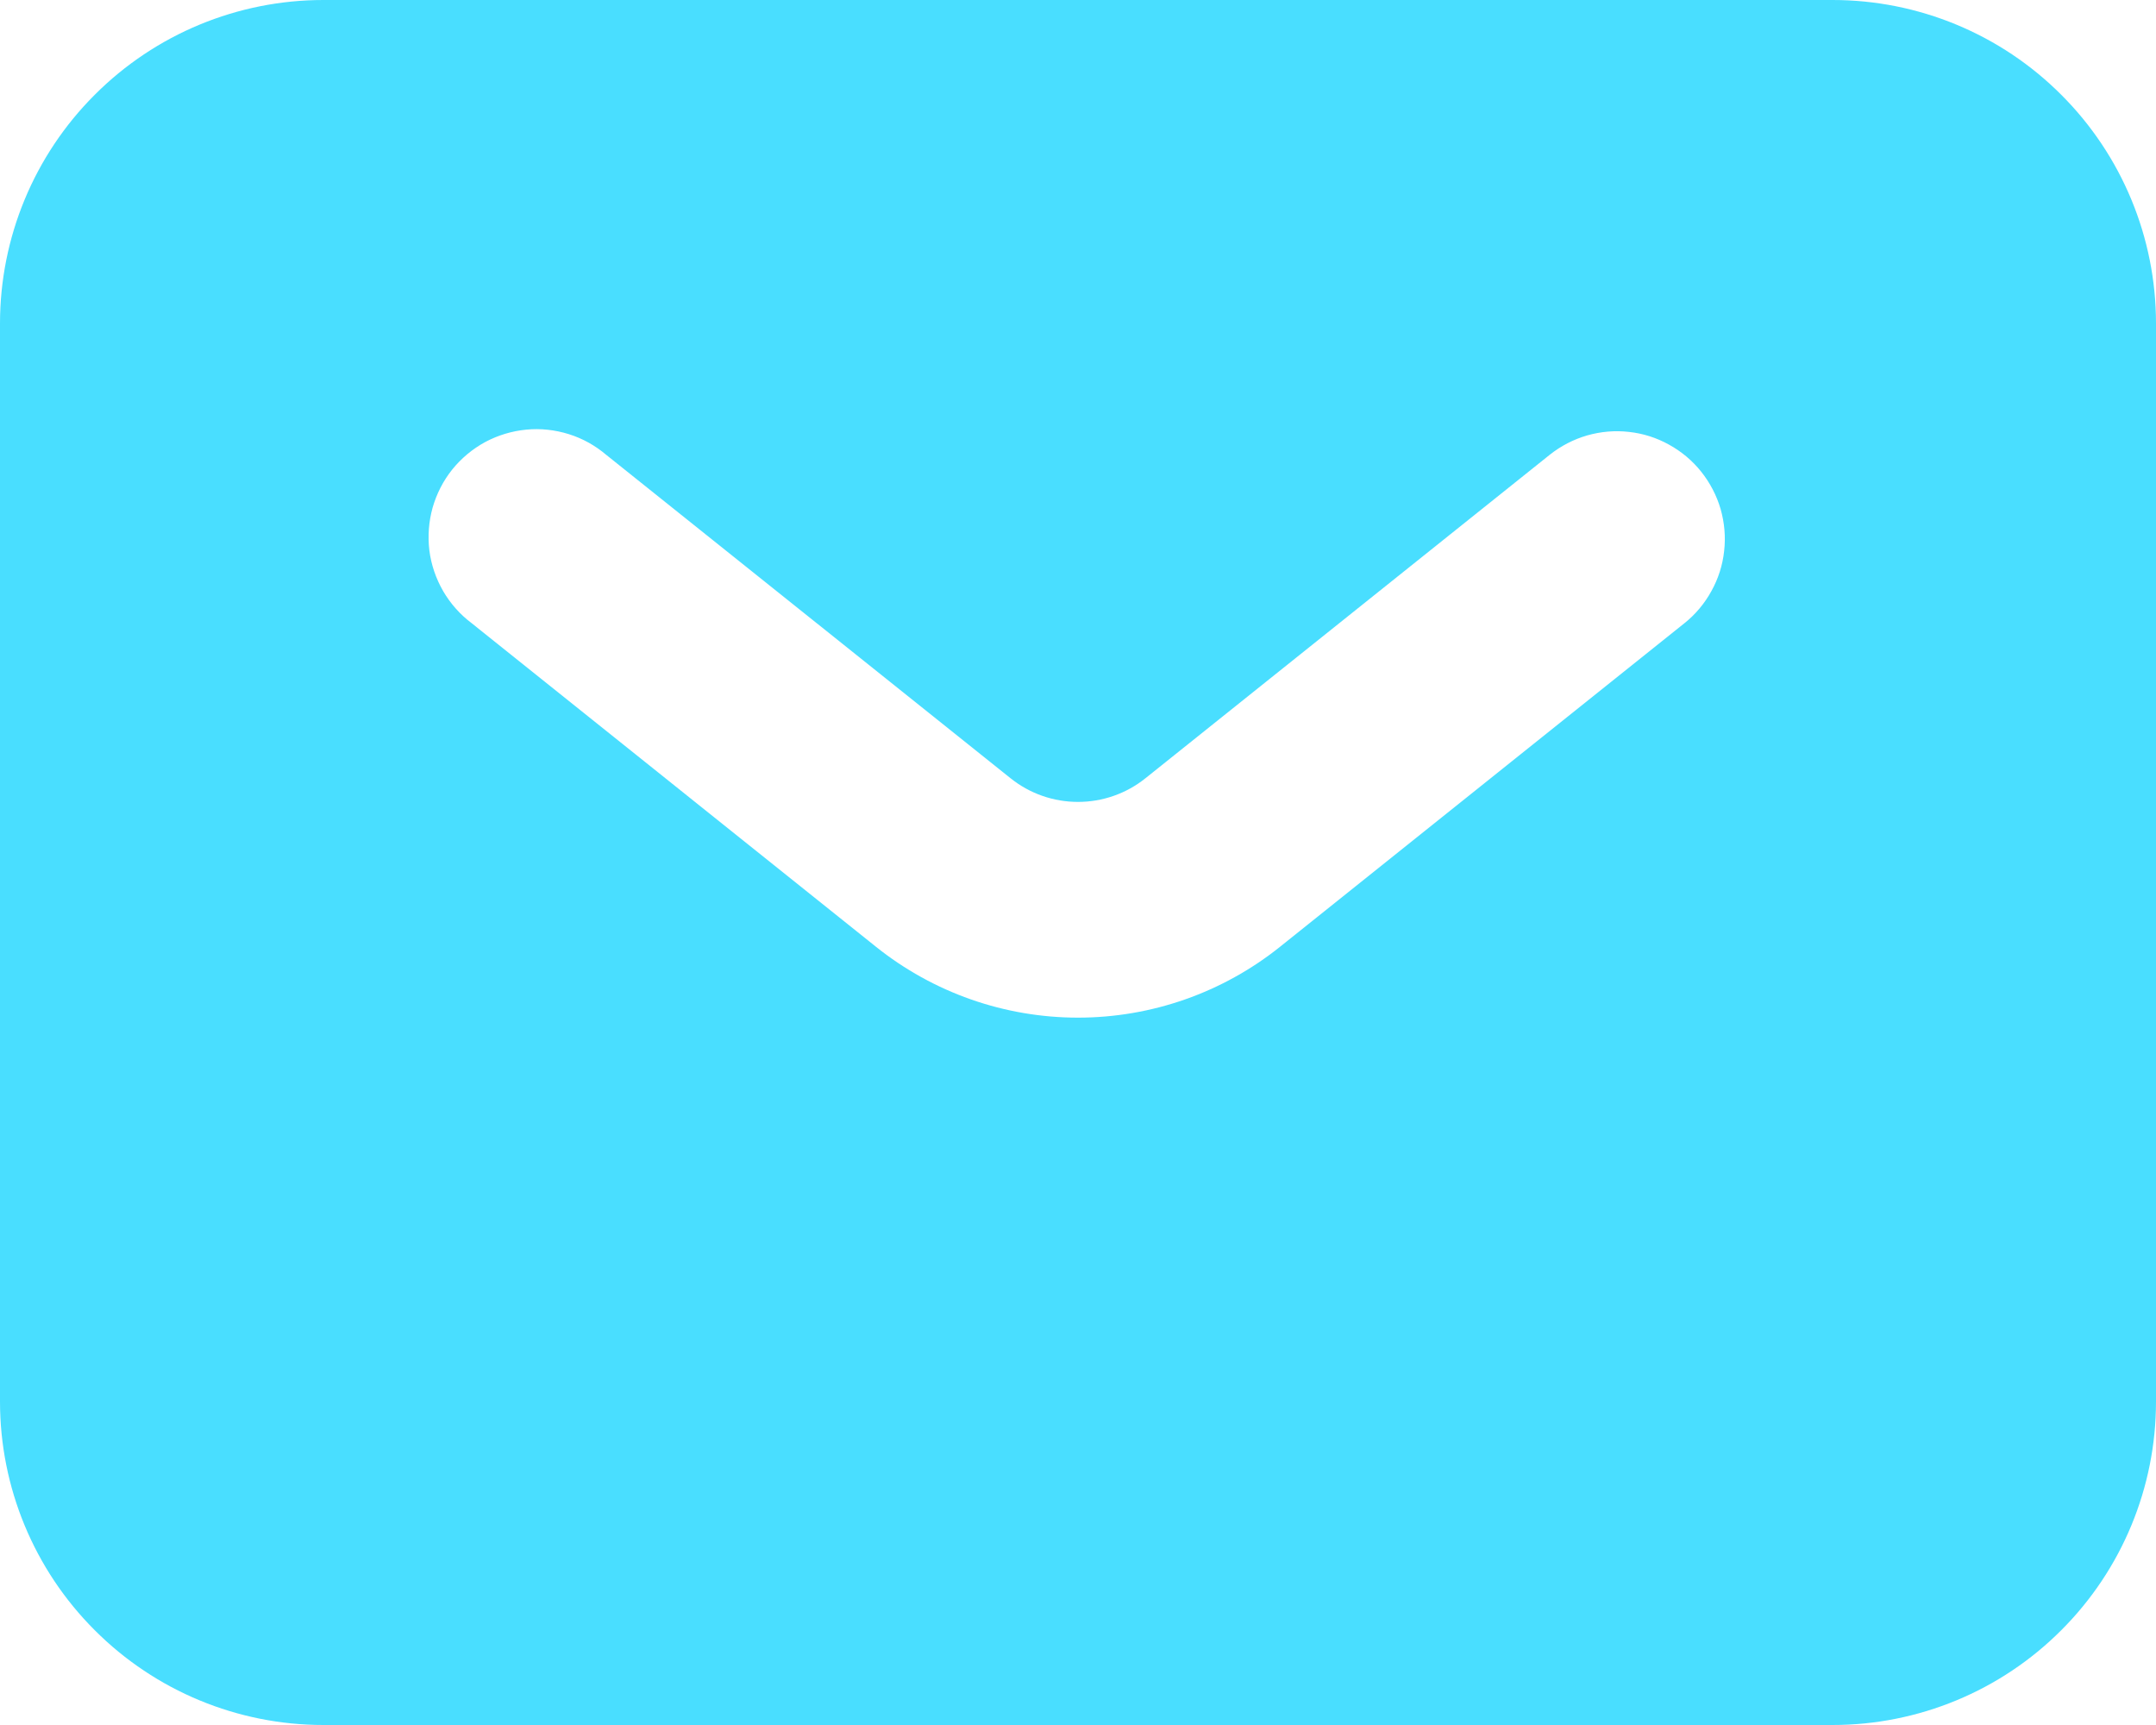
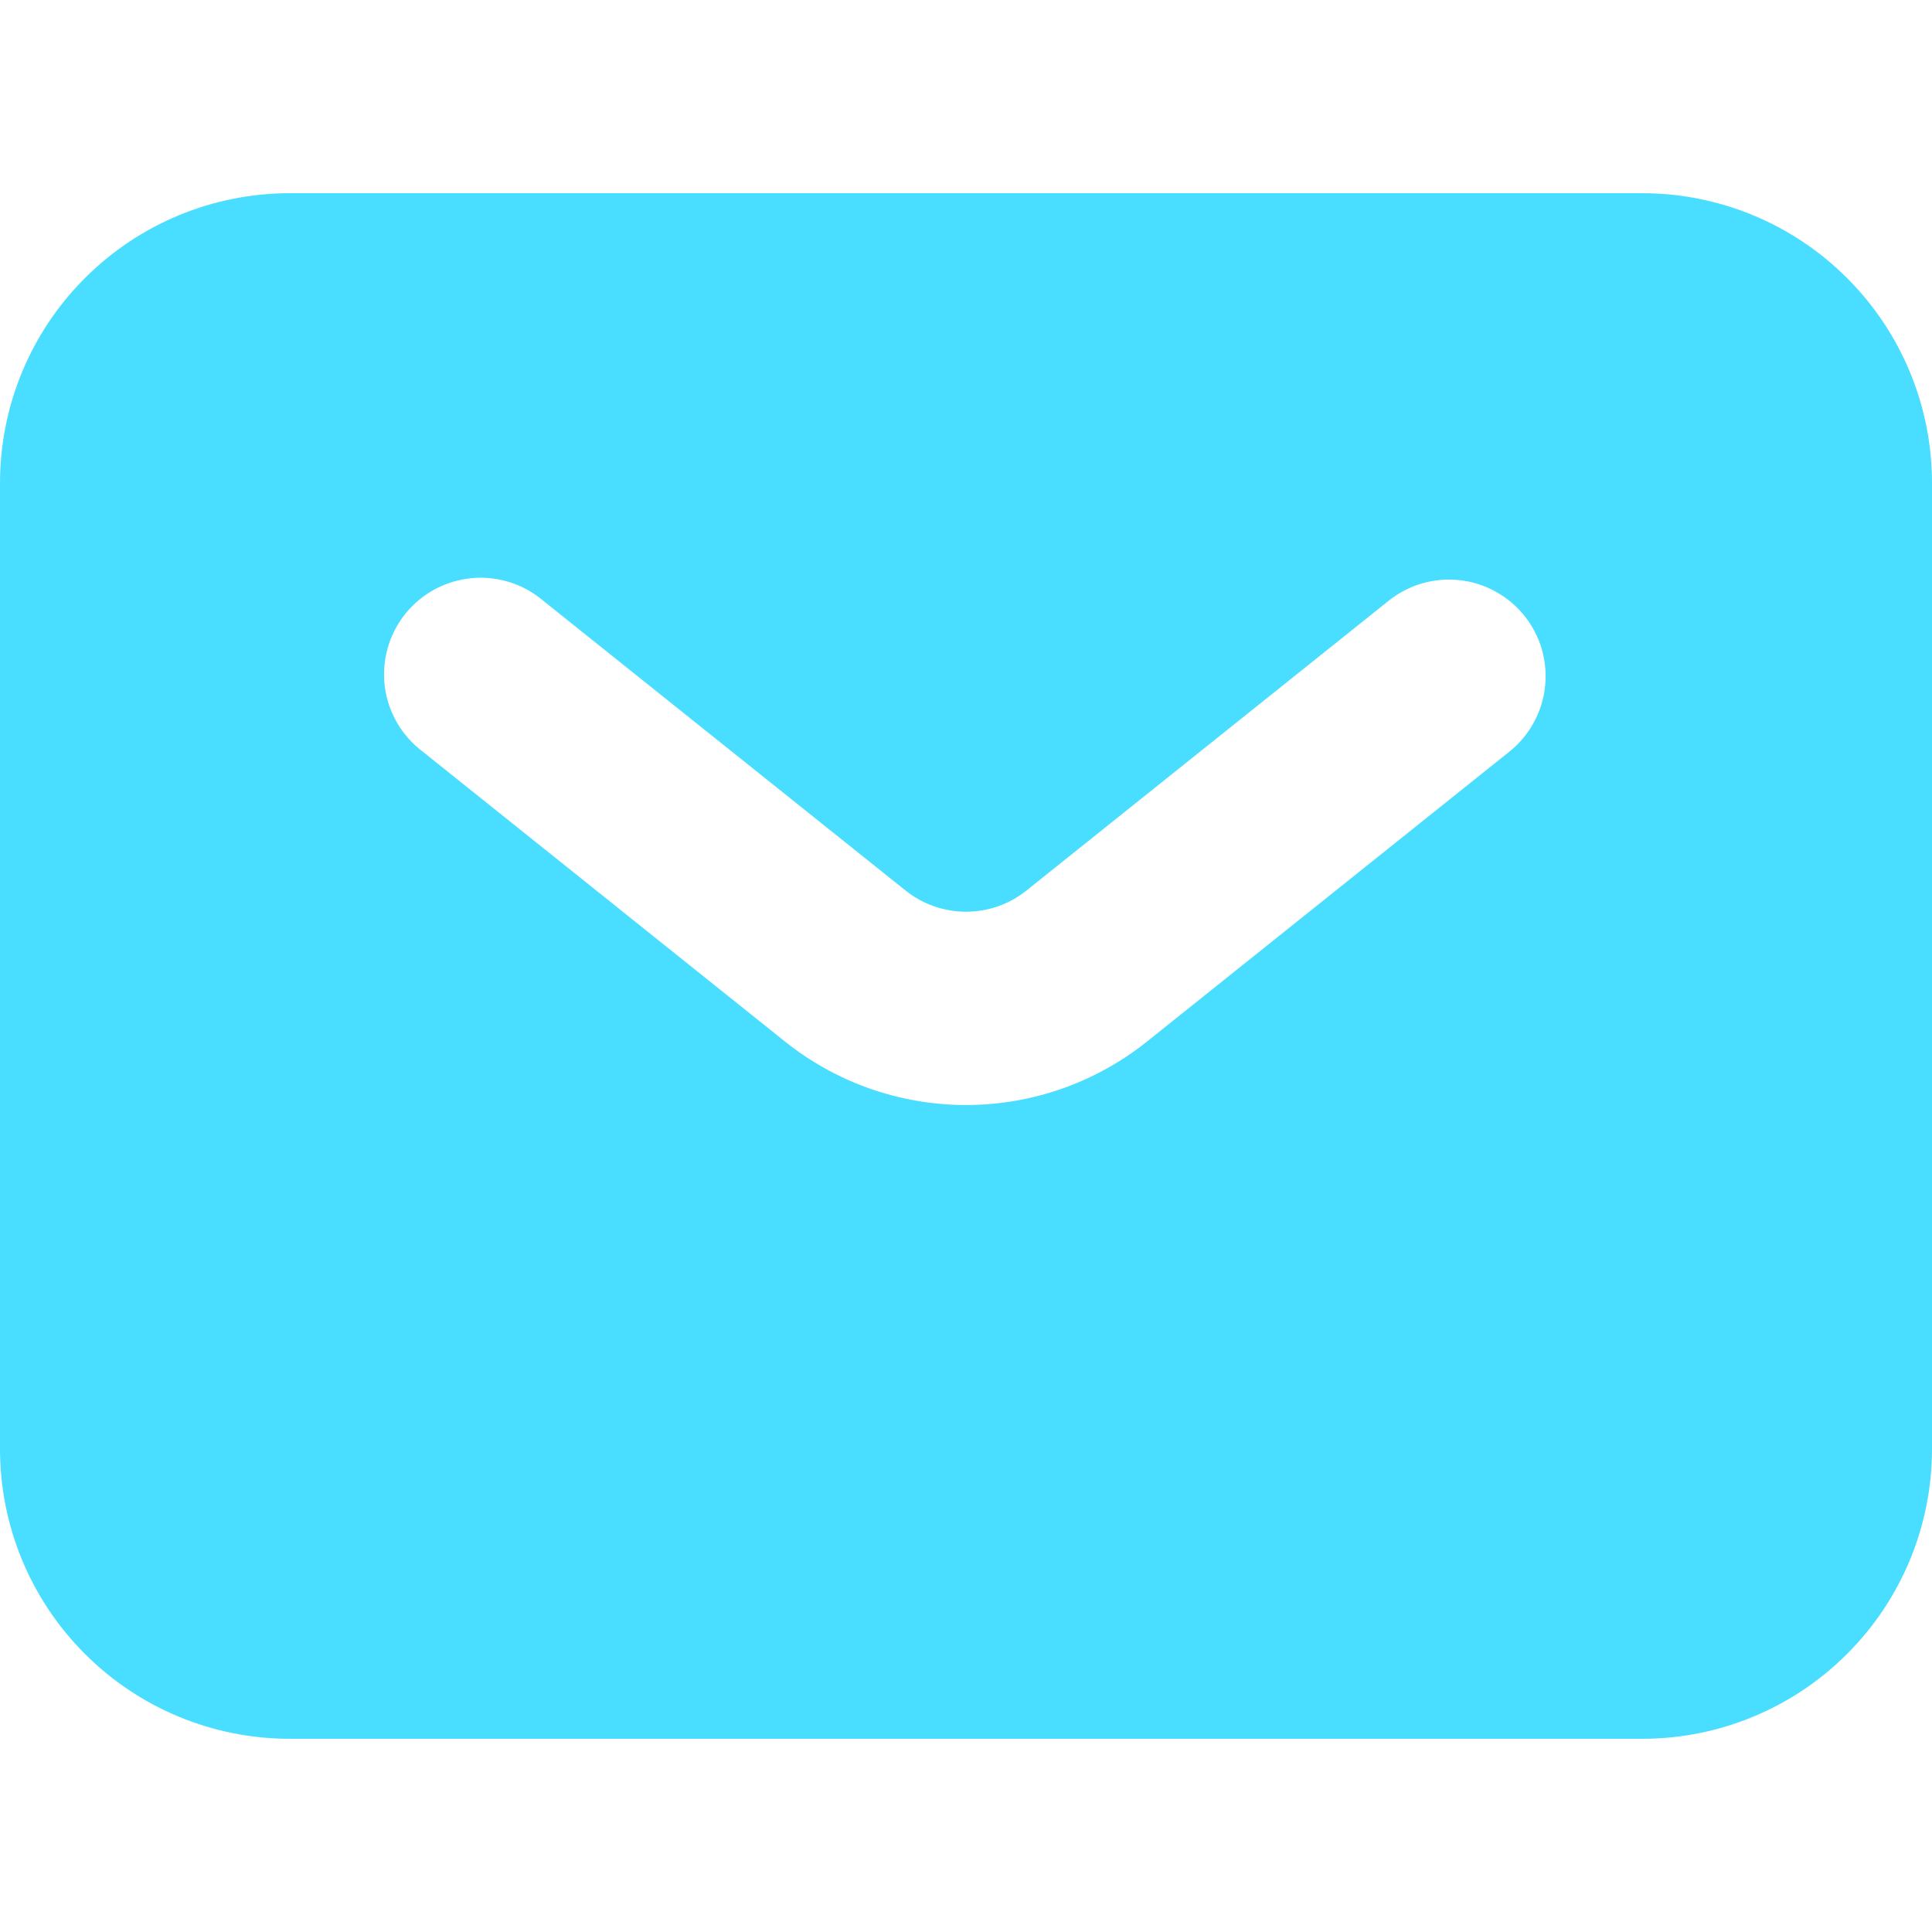
- <svg xmlns="http://www.w3.org/2000/svg" width="20" height="16" viewBox="0 0 20 16" fill="none">
+ <svg xmlns="http://www.w3.org/2000/svg" width="20" height="20" viewBox="0 0 20 16" fill="none">
  <path fill-rule="evenodd" clip-rule="evenodd" d="M3 16C2.204 16 1.441 15.684 0.879 15.121C0.316 14.559 0 13.796 0 13V3C0 2.204 0.316 1.441 0.879 0.879C1.441 0.316 2.204 0 3 0H17C17.796 0 18.559 0.316 19.121 0.879C19.684 1.441 20 2.204 20 3V13C20 13.796 19.684 14.559 19.121 15.121C18.559 15.684 17.796 16 17 16H3ZM5.625 4.22C5.523 4.133 5.405 4.067 5.277 4.027C5.149 3.987 5.015 3.972 4.882 3.985C4.748 3.998 4.619 4.037 4.501 4.1C4.383 4.164 4.279 4.251 4.195 4.355C4.111 4.46 4.05 4.58 4.013 4.709C3.977 4.838 3.967 4.973 3.983 5.106C4 5.239 4.044 5.367 4.111 5.483C4.178 5.598 4.268 5.7 4.375 5.78L8.125 8.781C8.657 9.207 9.318 9.439 10 9.439C10.682 9.439 11.343 9.207 11.875 8.781L15.625 5.781C15.728 5.699 15.813 5.597 15.876 5.482C15.94 5.367 15.98 5.241 15.994 5.11C16.009 4.98 15.997 4.848 15.961 4.721C15.924 4.595 15.863 4.478 15.781 4.375C15.699 4.272 15.597 4.187 15.482 4.124C15.367 4.06 15.241 4.02 15.11 4.006C14.98 3.991 14.848 4.003 14.722 4.039C14.595 4.076 14.478 4.137 14.375 4.219L10.625 7.219C10.448 7.361 10.227 7.438 10 7.438C9.773 7.438 9.552 7.361 9.375 7.219L5.625 4.22Z" fill="#49DEFF" />
</svg>
